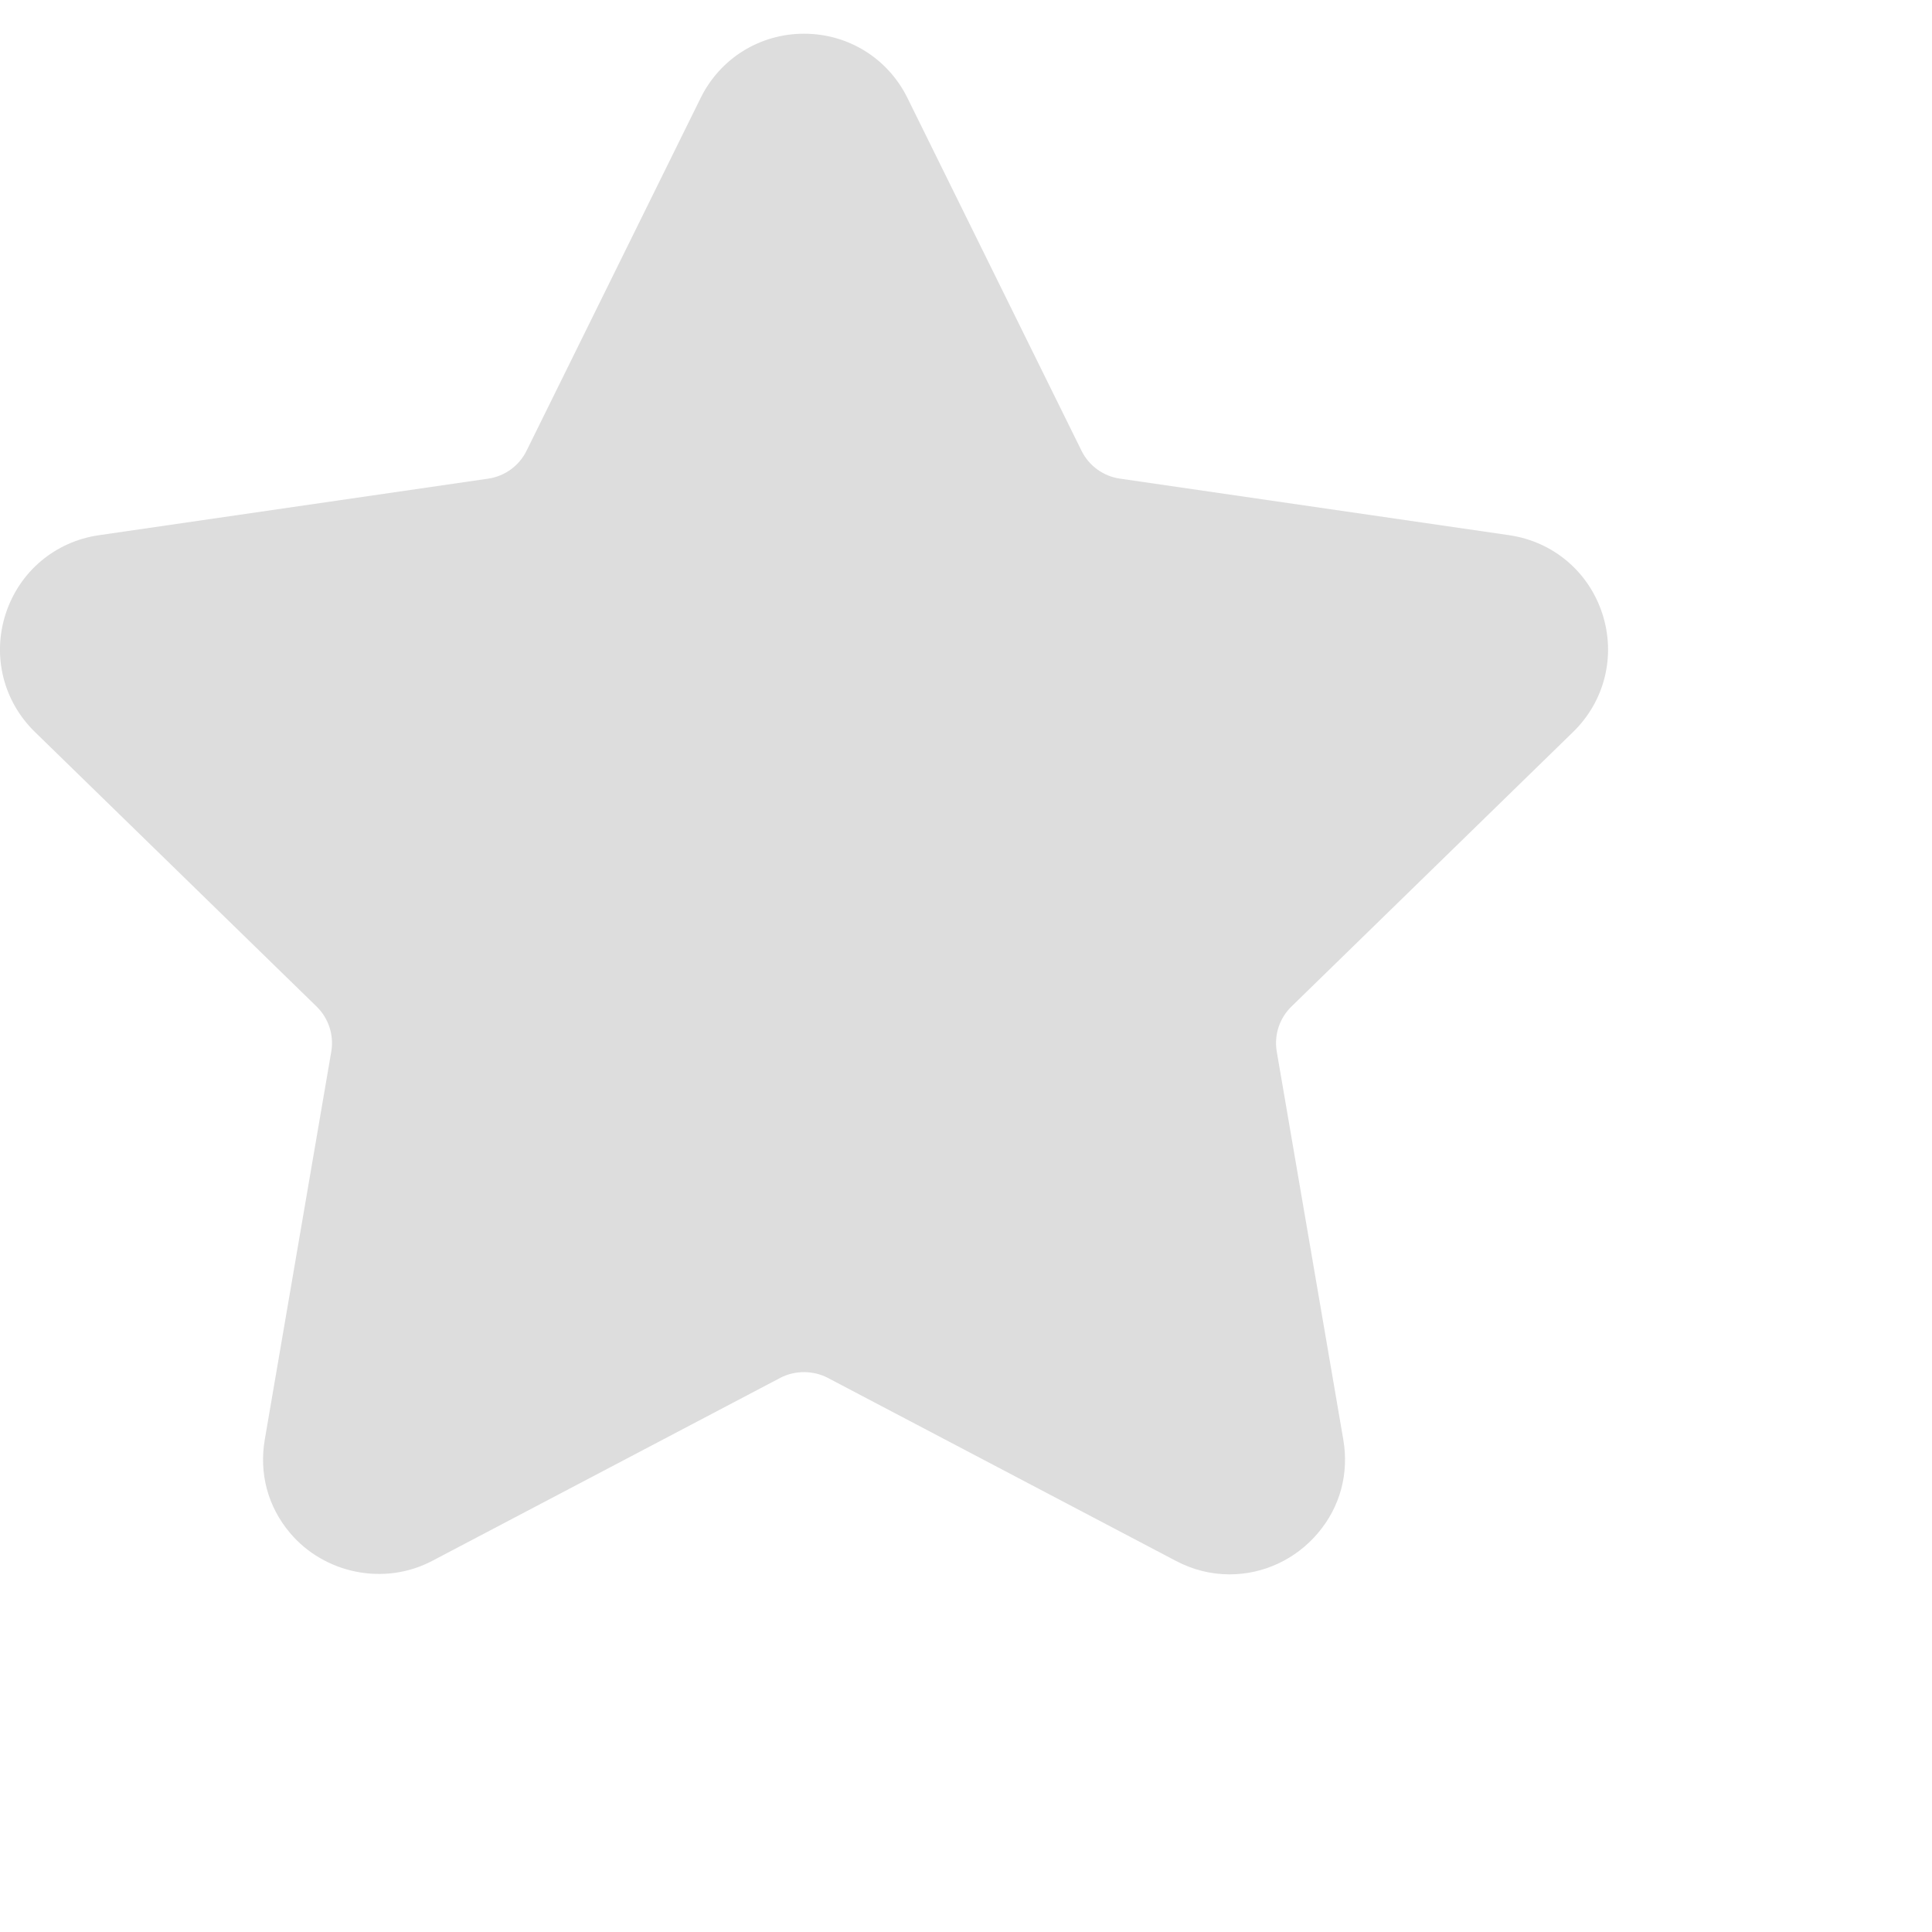
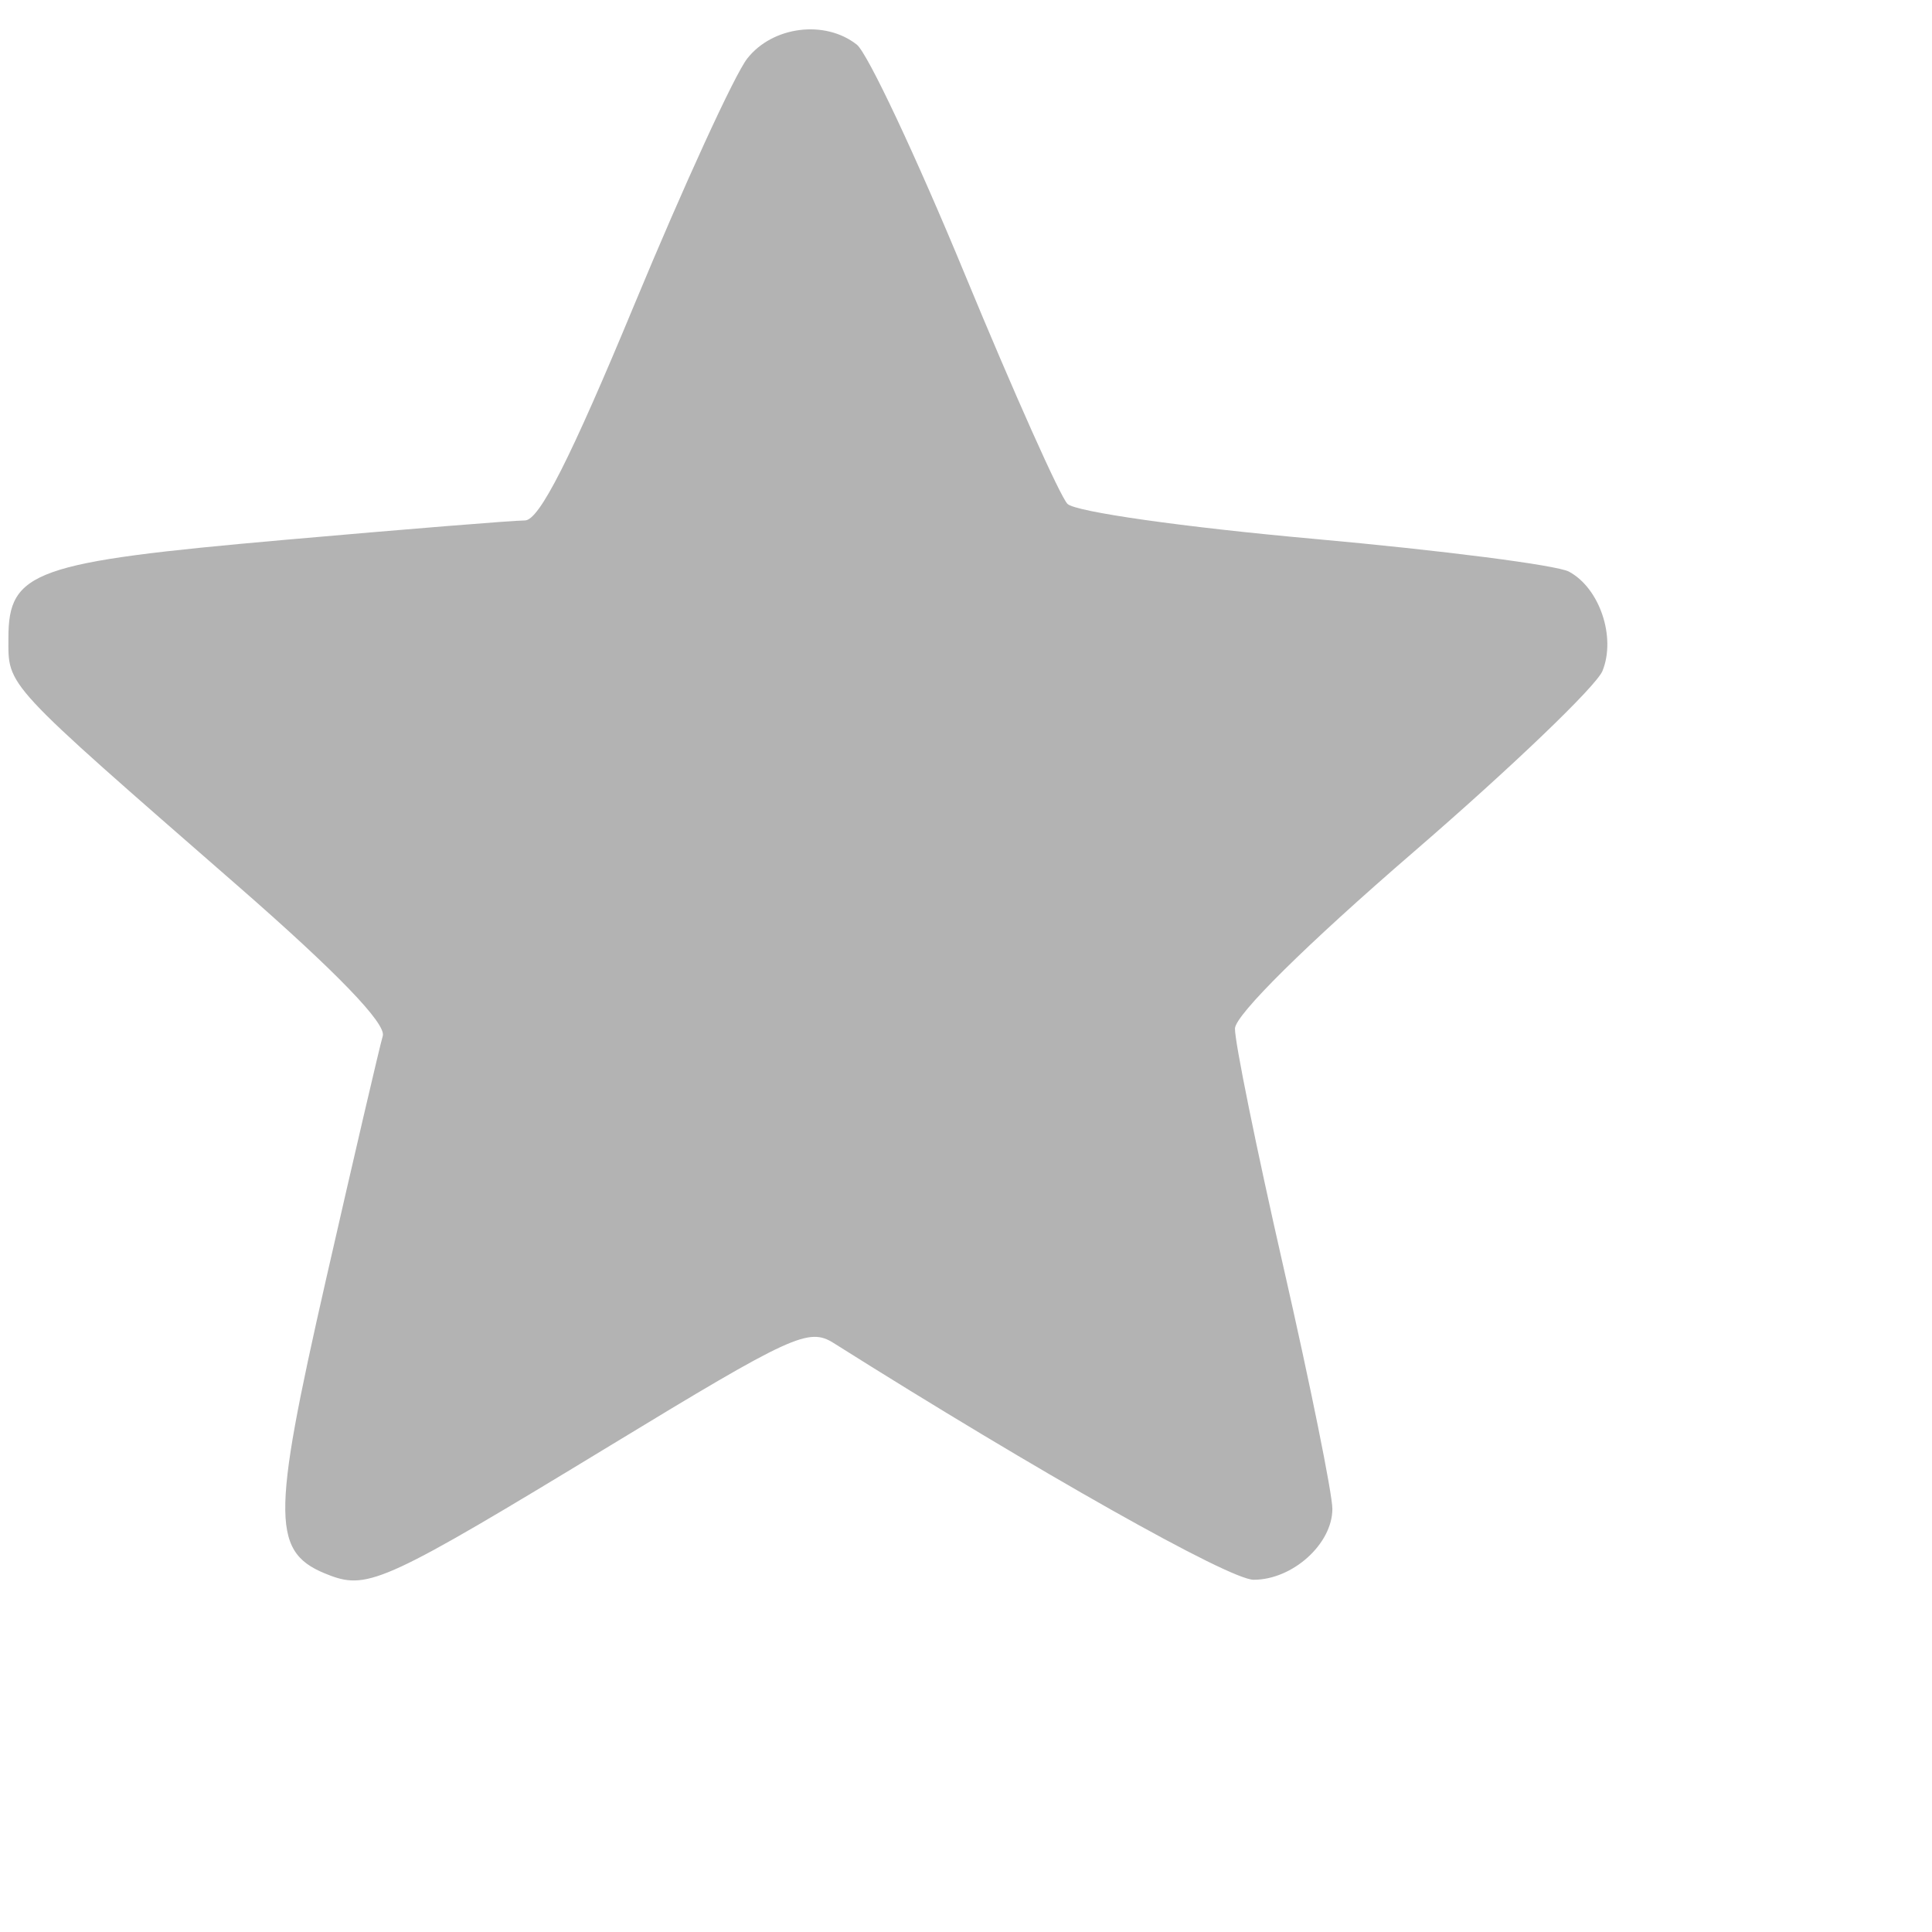
- <svg xmlns="http://www.w3.org/2000/svg" width="40px" height="40px" fill="#ddd" version="1.1" id="Capa_1" x="0px" y="0px" viewBox="0 0 60 60" style="enable-background:new 0 0 60 60;" xml:space="preserve">
-   <path d="M48.856,22.73c0.983-0.958,1.33-2.364,0.906-3.671c-0.425-1.307-1.532-2.24-2.892-2.438l-12.092-1.757  c-0.515-0.075-0.96-0.398-1.19-0.865L28.182,3.043c-0.607-1.231-1.839-1.996-3.212-1.996c-1.372,0-2.604,0.765-3.211,1.996  L16.352,14c-0.23,0.467-0.676,0.79-1.191,0.865L3.069,16.622c-1.359,0.197-2.467,1.131-2.892,2.438  c-0.424,1.307-0.077,2.713,0.906,3.671l8.749,8.528c0.373,0.364,0.544,0.888,0.456,1.4L8.224,44.701  c-0.183,1.06,0.095,2.091,0.781,2.904c1.066,1.267,2.927,1.653,4.415,0.871l10.814-5.686c0.452-0.237,1.021-0.235,1.472,0  l10.815,5.686c0.526,0.277,1.087,0.417,1.666,0.417c1.057,0,2.059-0.47,2.748-1.288c0.687-0.813,0.964-1.846,0.781-2.904  l-2.065-12.042c-0.088-0.513,0.083-1.036,0.456-1.4L48.856,22.73z" />
-   <g>
+ <svg xmlns="http://www.w3.org/2000/svg" width="40px" height="40px" fill="#b3cd34" version="1.1" id="Capa_1" x="0px" y="0px" viewBox="0 0 60 60" style="enable-background:new 0 0 60 60;" xml:space="preserve">
+   <defs id="defs906">
+     <pattern patternUnits="userSpaceOnUse" width="33.09" height="32.063" patternTransform="translate(-4.920126,-2.093837)" id="pattern1742">
+       <path d="m 17.296,1.529 3.937,9.455 10.085,0.879 c 0.699,0.062 0.984,0.946 0.453,1.412 l -7.648,6.721 2.291,9.999 c 0.159,0.693 -0.584,1.241 -1.185,0.871 L 16.564,25.567 7.898,30.866 C 7.297,31.234 6.556,30.689 6.715,29.995 L 9.006,19.997 1.358,13.276 C 0.828,12.809 1.109,11.924 1.81,11.864 L 11.895,10.985 15.832,1.529 c 0.252,-0.657 1.212,-0.657 1.464,0 z" style="clip-rule:evenodd;fill:#cb11ab;fill-rule:evenodd;stroke:#cb11ab;stroke-width:2.175" id="path1043-8" />
+     </pattern>
+   </defs>
+   <path style="fill:#b3b3b3;stroke-width:1.105;stroke-linecap:round;stroke-linejoin:round" d="m 10.252,48.928 c -1.829,-0.684 -1.842,-1.66 -0.128,-9.19 0.875,-3.84 1.668,-7.244 1.763,-7.565 0.114,-0.382 -1.436,-1.986 -4.489,-4.65 -7.329,-6.393 -7.137,-6.186 -7.137,-7.705 0,-2.081 0.792,-2.364 8.566,-3.051 3.769,-0.333 7.132,-0.605 7.473,-0.604 0.444,0.001 1.409,-1.901 3.407,-6.718 1.533,-3.696 3.108,-7.129 3.5,-7.628 0.788,-1.004 2.413,-1.21 3.402,-0.431 0.333,0.262 1.847,3.48 3.363,7.151 1.517,3.671 2.947,6.871 3.179,7.111 0.237,0.245 3.593,0.722 7.655,1.087 3.978,0.358 7.541,0.816 7.918,1.017 0.954,0.51 1.469,2.035 1.042,3.085 -0.192,0.472 -2.834,3.004 -5.87,5.626 -3.317,2.864 -5.53,5.051 -5.543,5.478 -0.012,0.391 0.664,3.717 1.502,7.392 0.838,3.675 1.523,7.062 1.523,7.526 0,1.089 -1.235,2.202 -2.444,2.202 -0.755,0 -6.674,-3.336 -13.047,-7.353 -0.772,-0.486 -1.289,-0.249 -6.916,3.173 -6.92,4.208 -7.532,4.492 -8.719,4.048 z" id="path2942" />
+   <g id="g873">
</g>
-   <g>
+   <g id="g875">
</g>
-   <g>
+   <g id="g877">
</g>
-   <g>
+   <g id="g879">
</g>
-   <g>
+   <g id="g881">
</g>
-   <g>
+   <g id="g883">
</g>
-   <g>
+   <g id="g885">
</g>
-   <g>
+   <g id="g887">
</g>
-   <g>
+   <g id="g889">
</g>
-   <g>
+   <g id="g891">
</g>
-   <g>
+   <g id="g893">
</g>
-   <g>
+   <g id="g895">
</g>
-   <g>
+   <g id="g897">
</g>
-   <g>
+   <g id="g899">
</g>
-   <g>
+   <g id="g901">
</g>
</svg>
